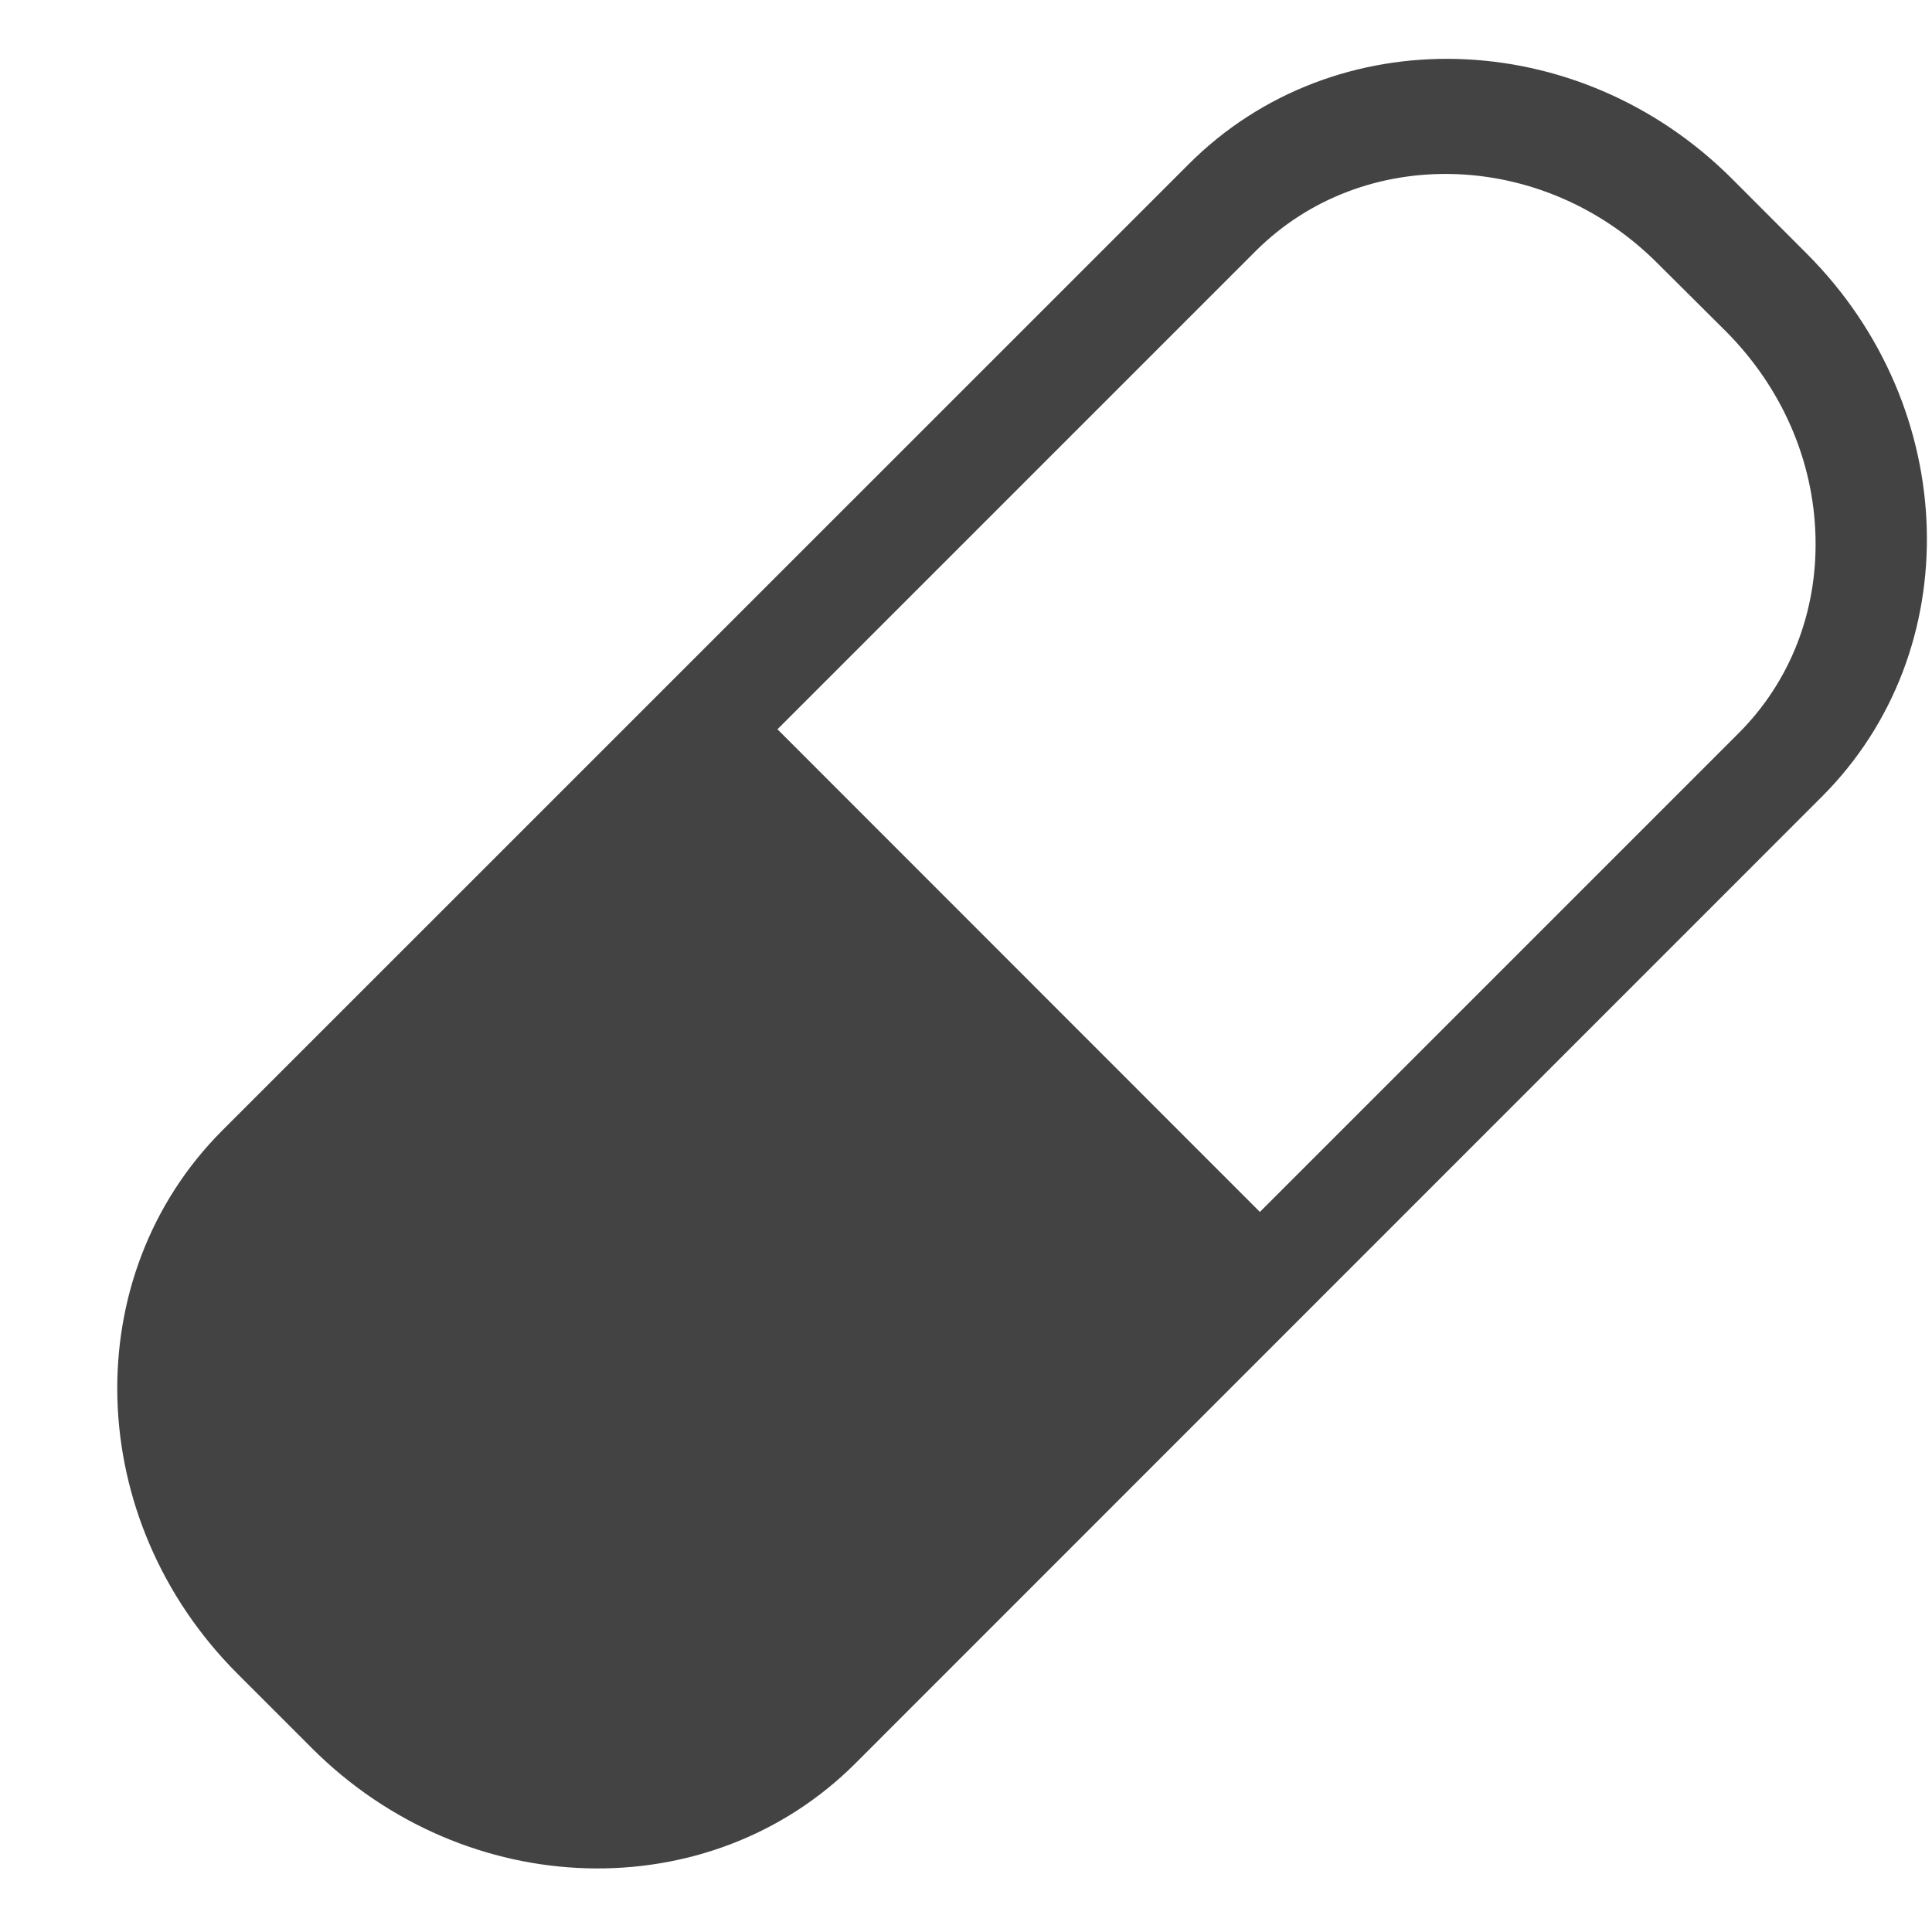
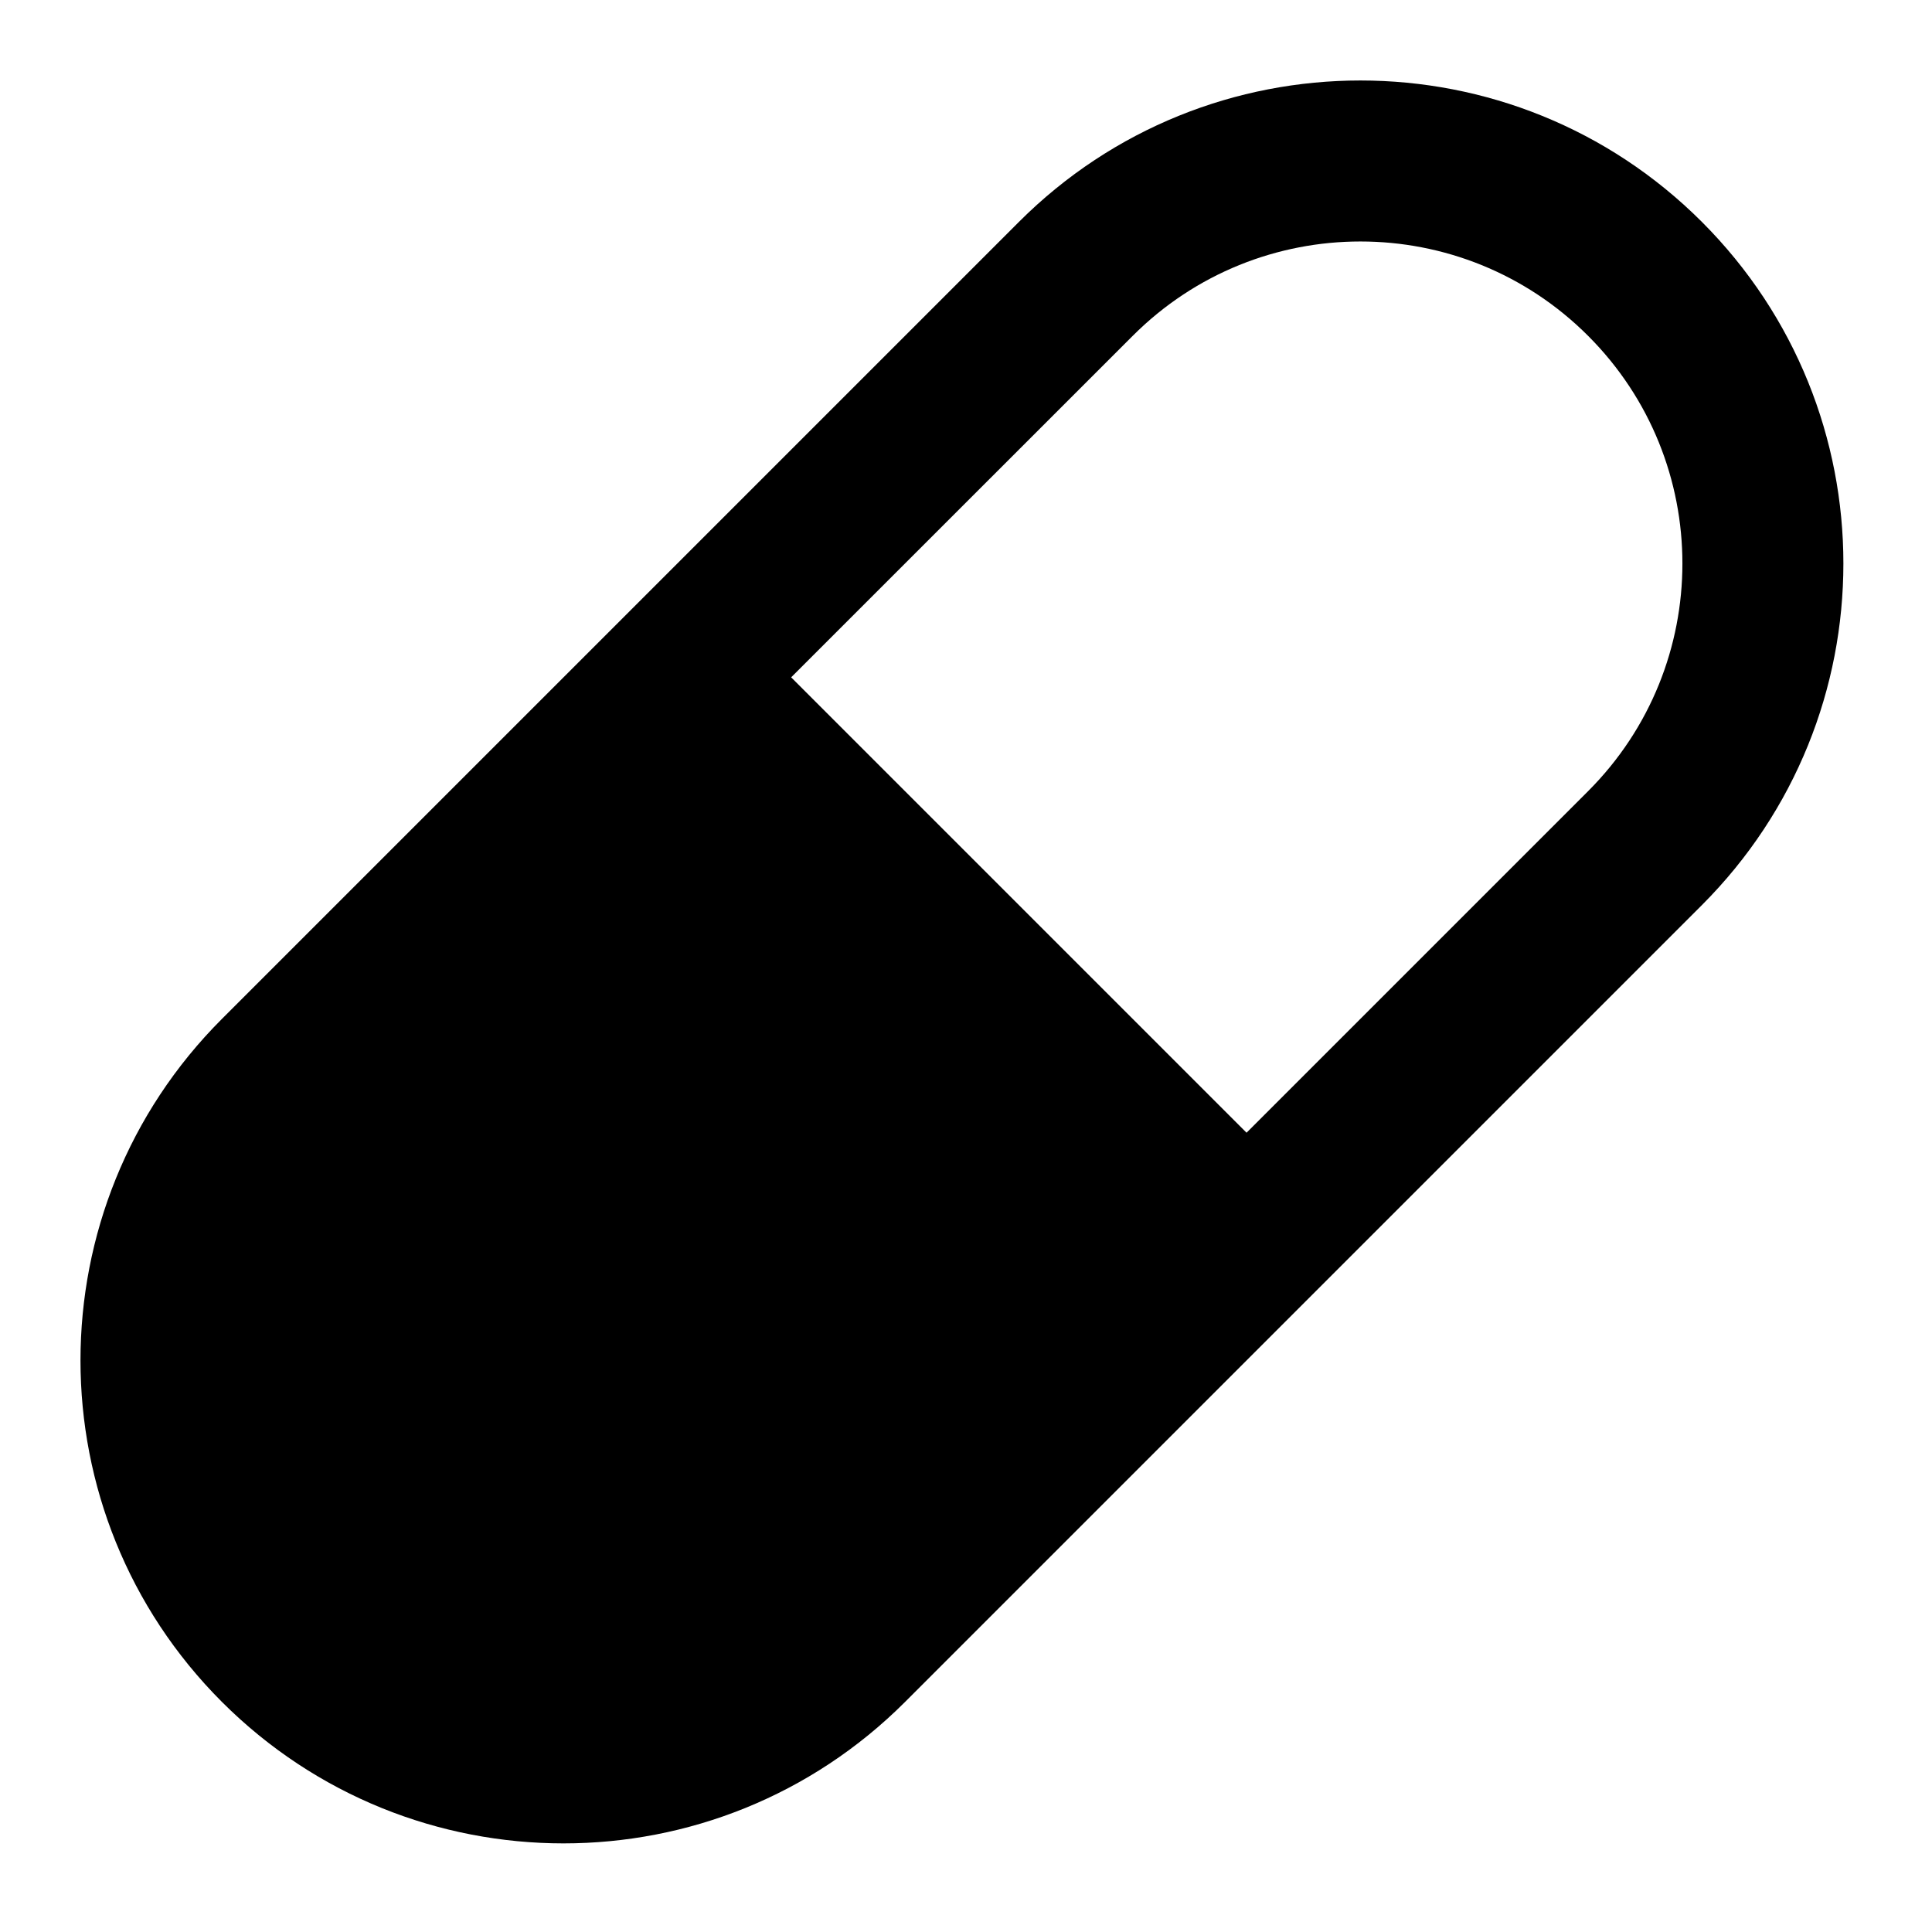
- <svg xmlns="http://www.w3.org/2000/svg" width="800px" height="800px" viewBox="0 -0.5 17 17" version="1.1" class="si-glyph si-glyph-pill" fill="#000000">
+ <svg xmlns="http://www.w3.org/2000/svg" width="800px" height="800px" viewBox="0 0 24 24" fill="none" stroke="#000000" stroke-width="0">
  <g id="SVGRepo_bgCarrier" stroke-width="0" />
  <g id="SVGRepo_tracerCarrier" stroke-linecap="round" stroke-linejoin="round" />
  <g id="SVGRepo_iconCarrier">
-     <defs> </defs>
-     <g stroke="none" stroke-width="1" fill="none" fill-rule="evenodd">
-       <path d="M15.897,1.731 L15.241,1.074 C13.887,-0.281 11.745,-0.341 10.46,0.944 L1.957,9.446 C0.673,10.731 0.733,12.871 2.09,14.228 L2.744,14.882 C4.101,16.239 6.242,16.3 7.527,15.016 L16.03,6.511 C17.314,5.229 17.254,3.088 15.897,1.731 L15.897,1.731 Z M11.086,10.164 L6.841,5.917 L11.049,1.709 C11.994,0.765 13.581,0.811 14.584,1.816 L15.188,2.417 C15.678,2.91 15.959,3.552 15.975,4.226 C15.991,4.888 15.75,5.502 15.295,5.955 L11.086,10.164 L11.086,10.164 Z" fill="#434343" class="si-glyph-fill"> </path>
-     </g>
+     <path fill-rule="evenodd" clip-rule="evenodd" d="M12.657 2.757C15 0.414 18.799 0.414 21.142 2.757C23.485 5.101 23.485 8.899 21.142 11.243L11.243 21.142C8.899 23.485 5.101 23.485 2.757 21.142C0.414 18.799 0.414 15 2.757 12.657L12.657 2.757ZM19.728 9.828L15.485 14.071L9.828 8.414L14.071 4.172C15.633 2.609 18.166 2.609 19.728 4.172C21.29 5.734 21.29 8.266 19.728 9.828Z" fill="#000000" />
  </g>
</svg>
